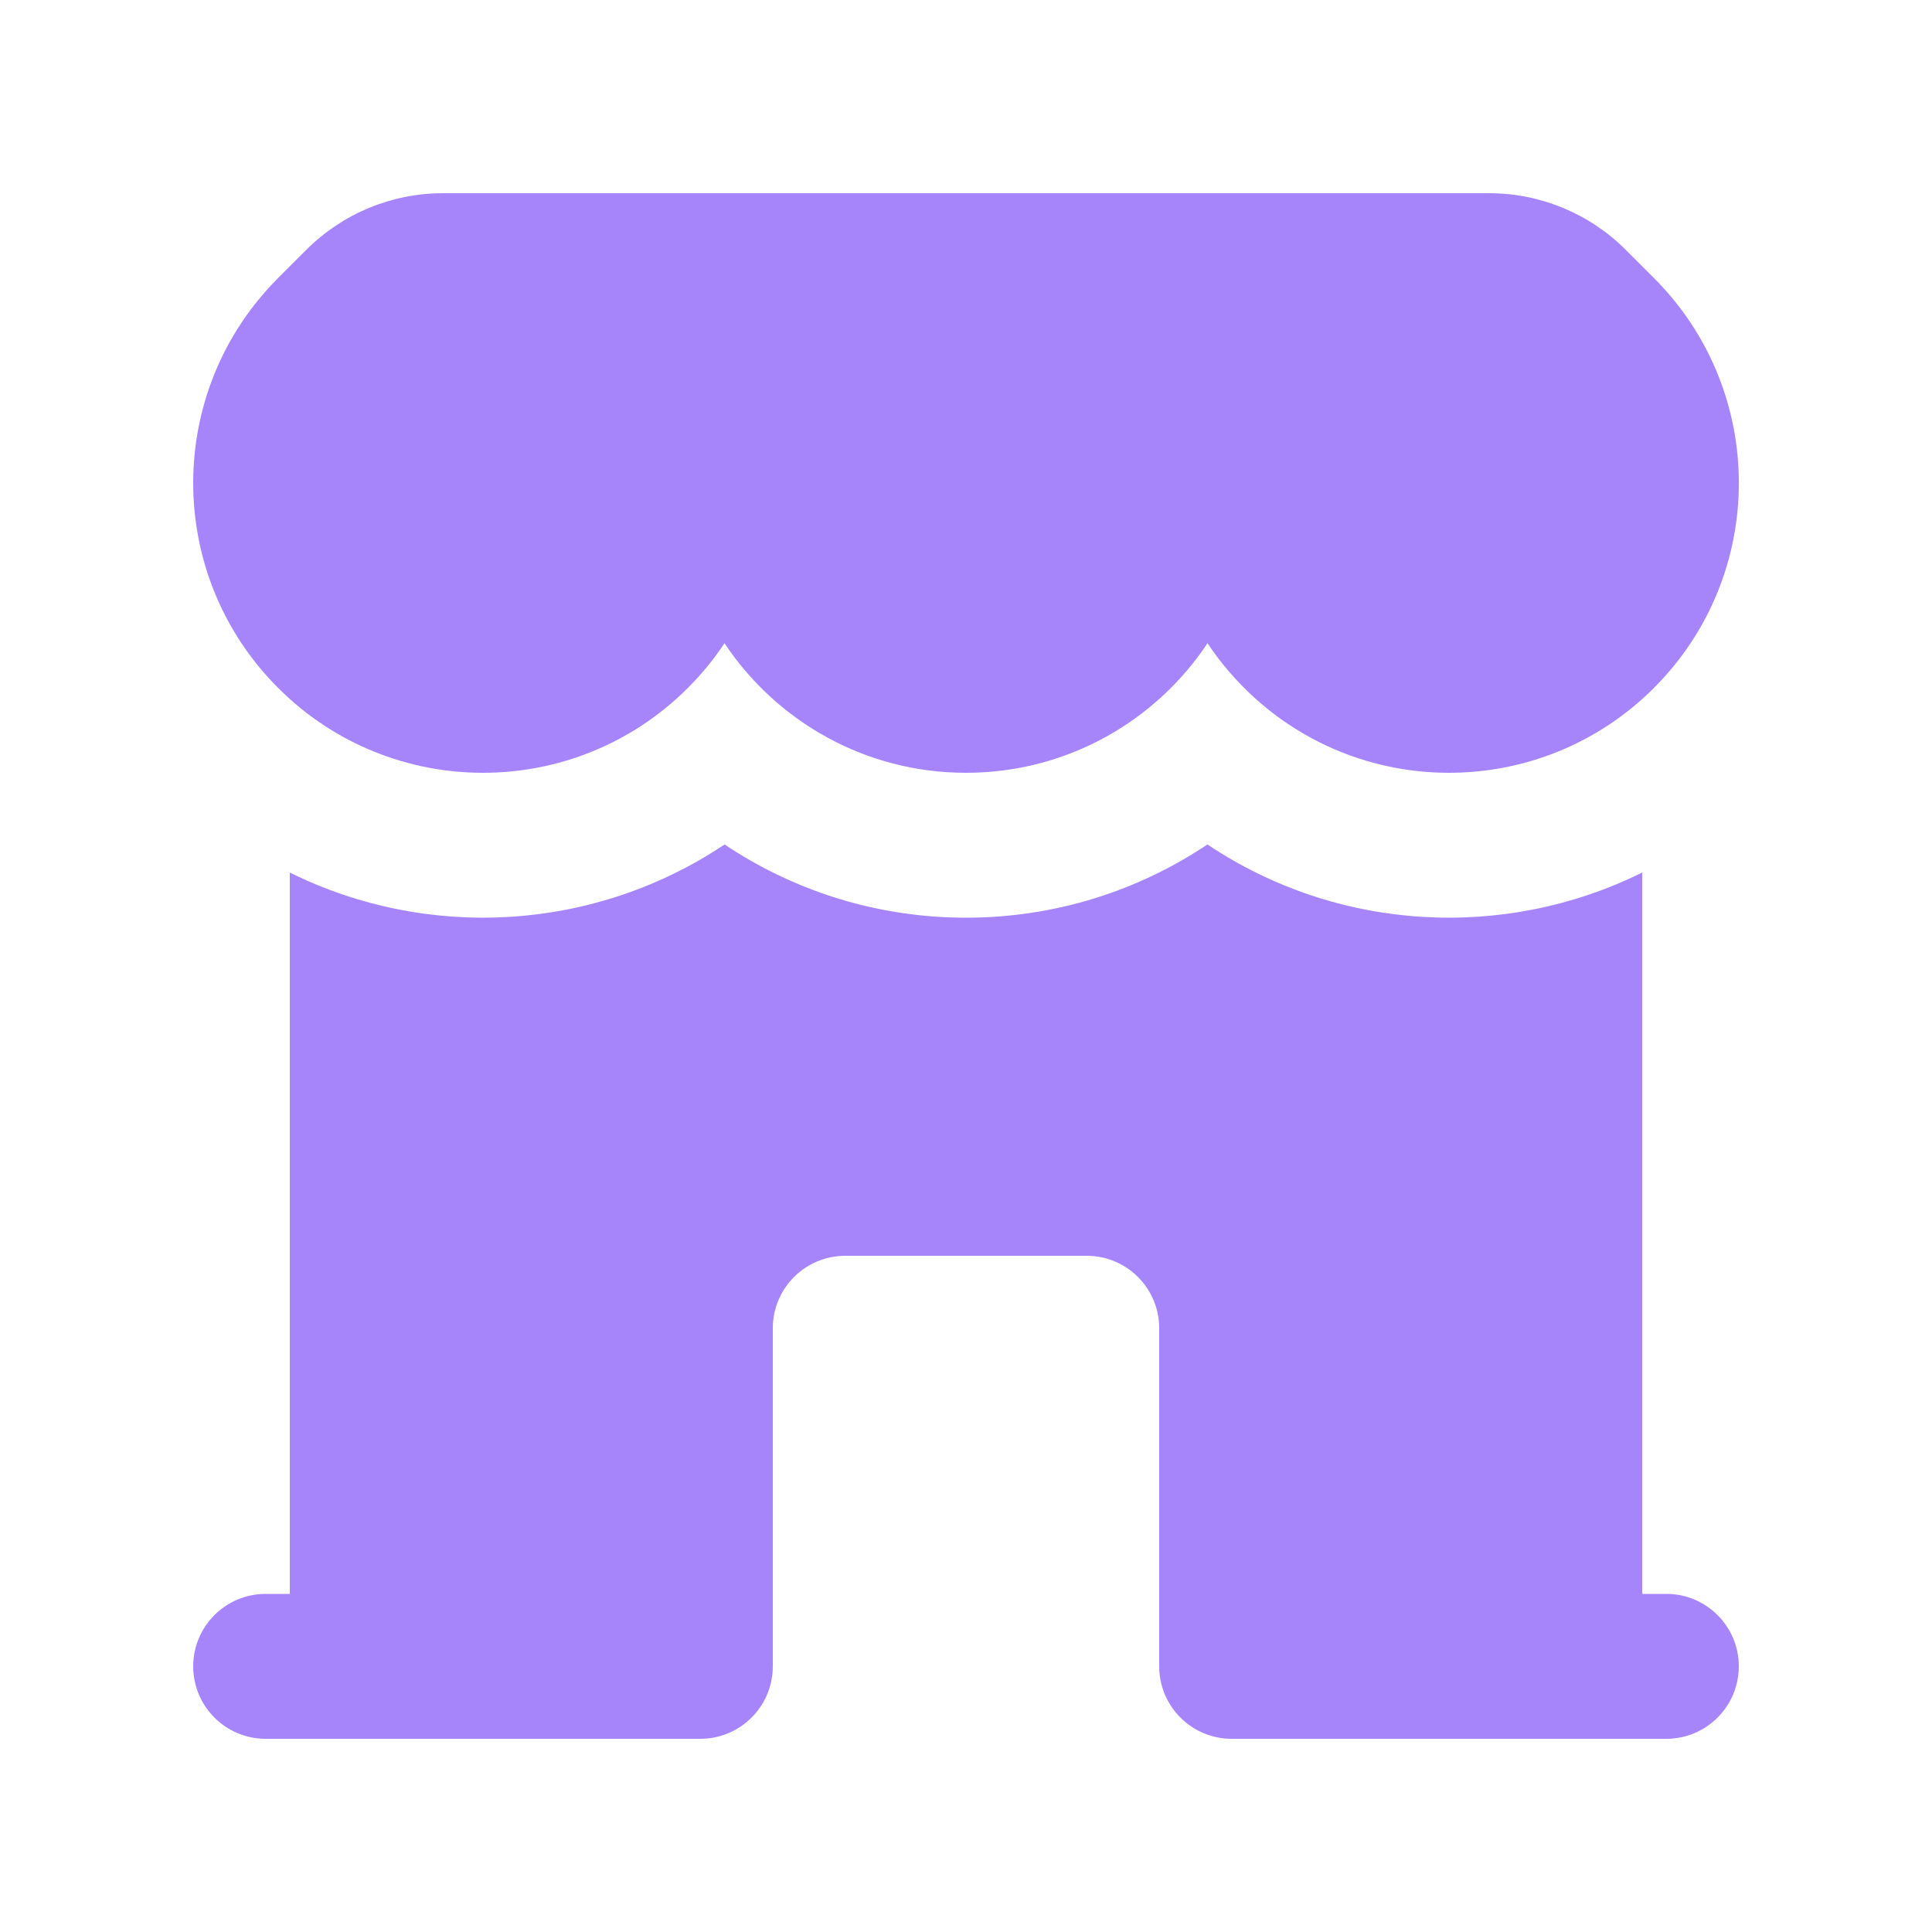
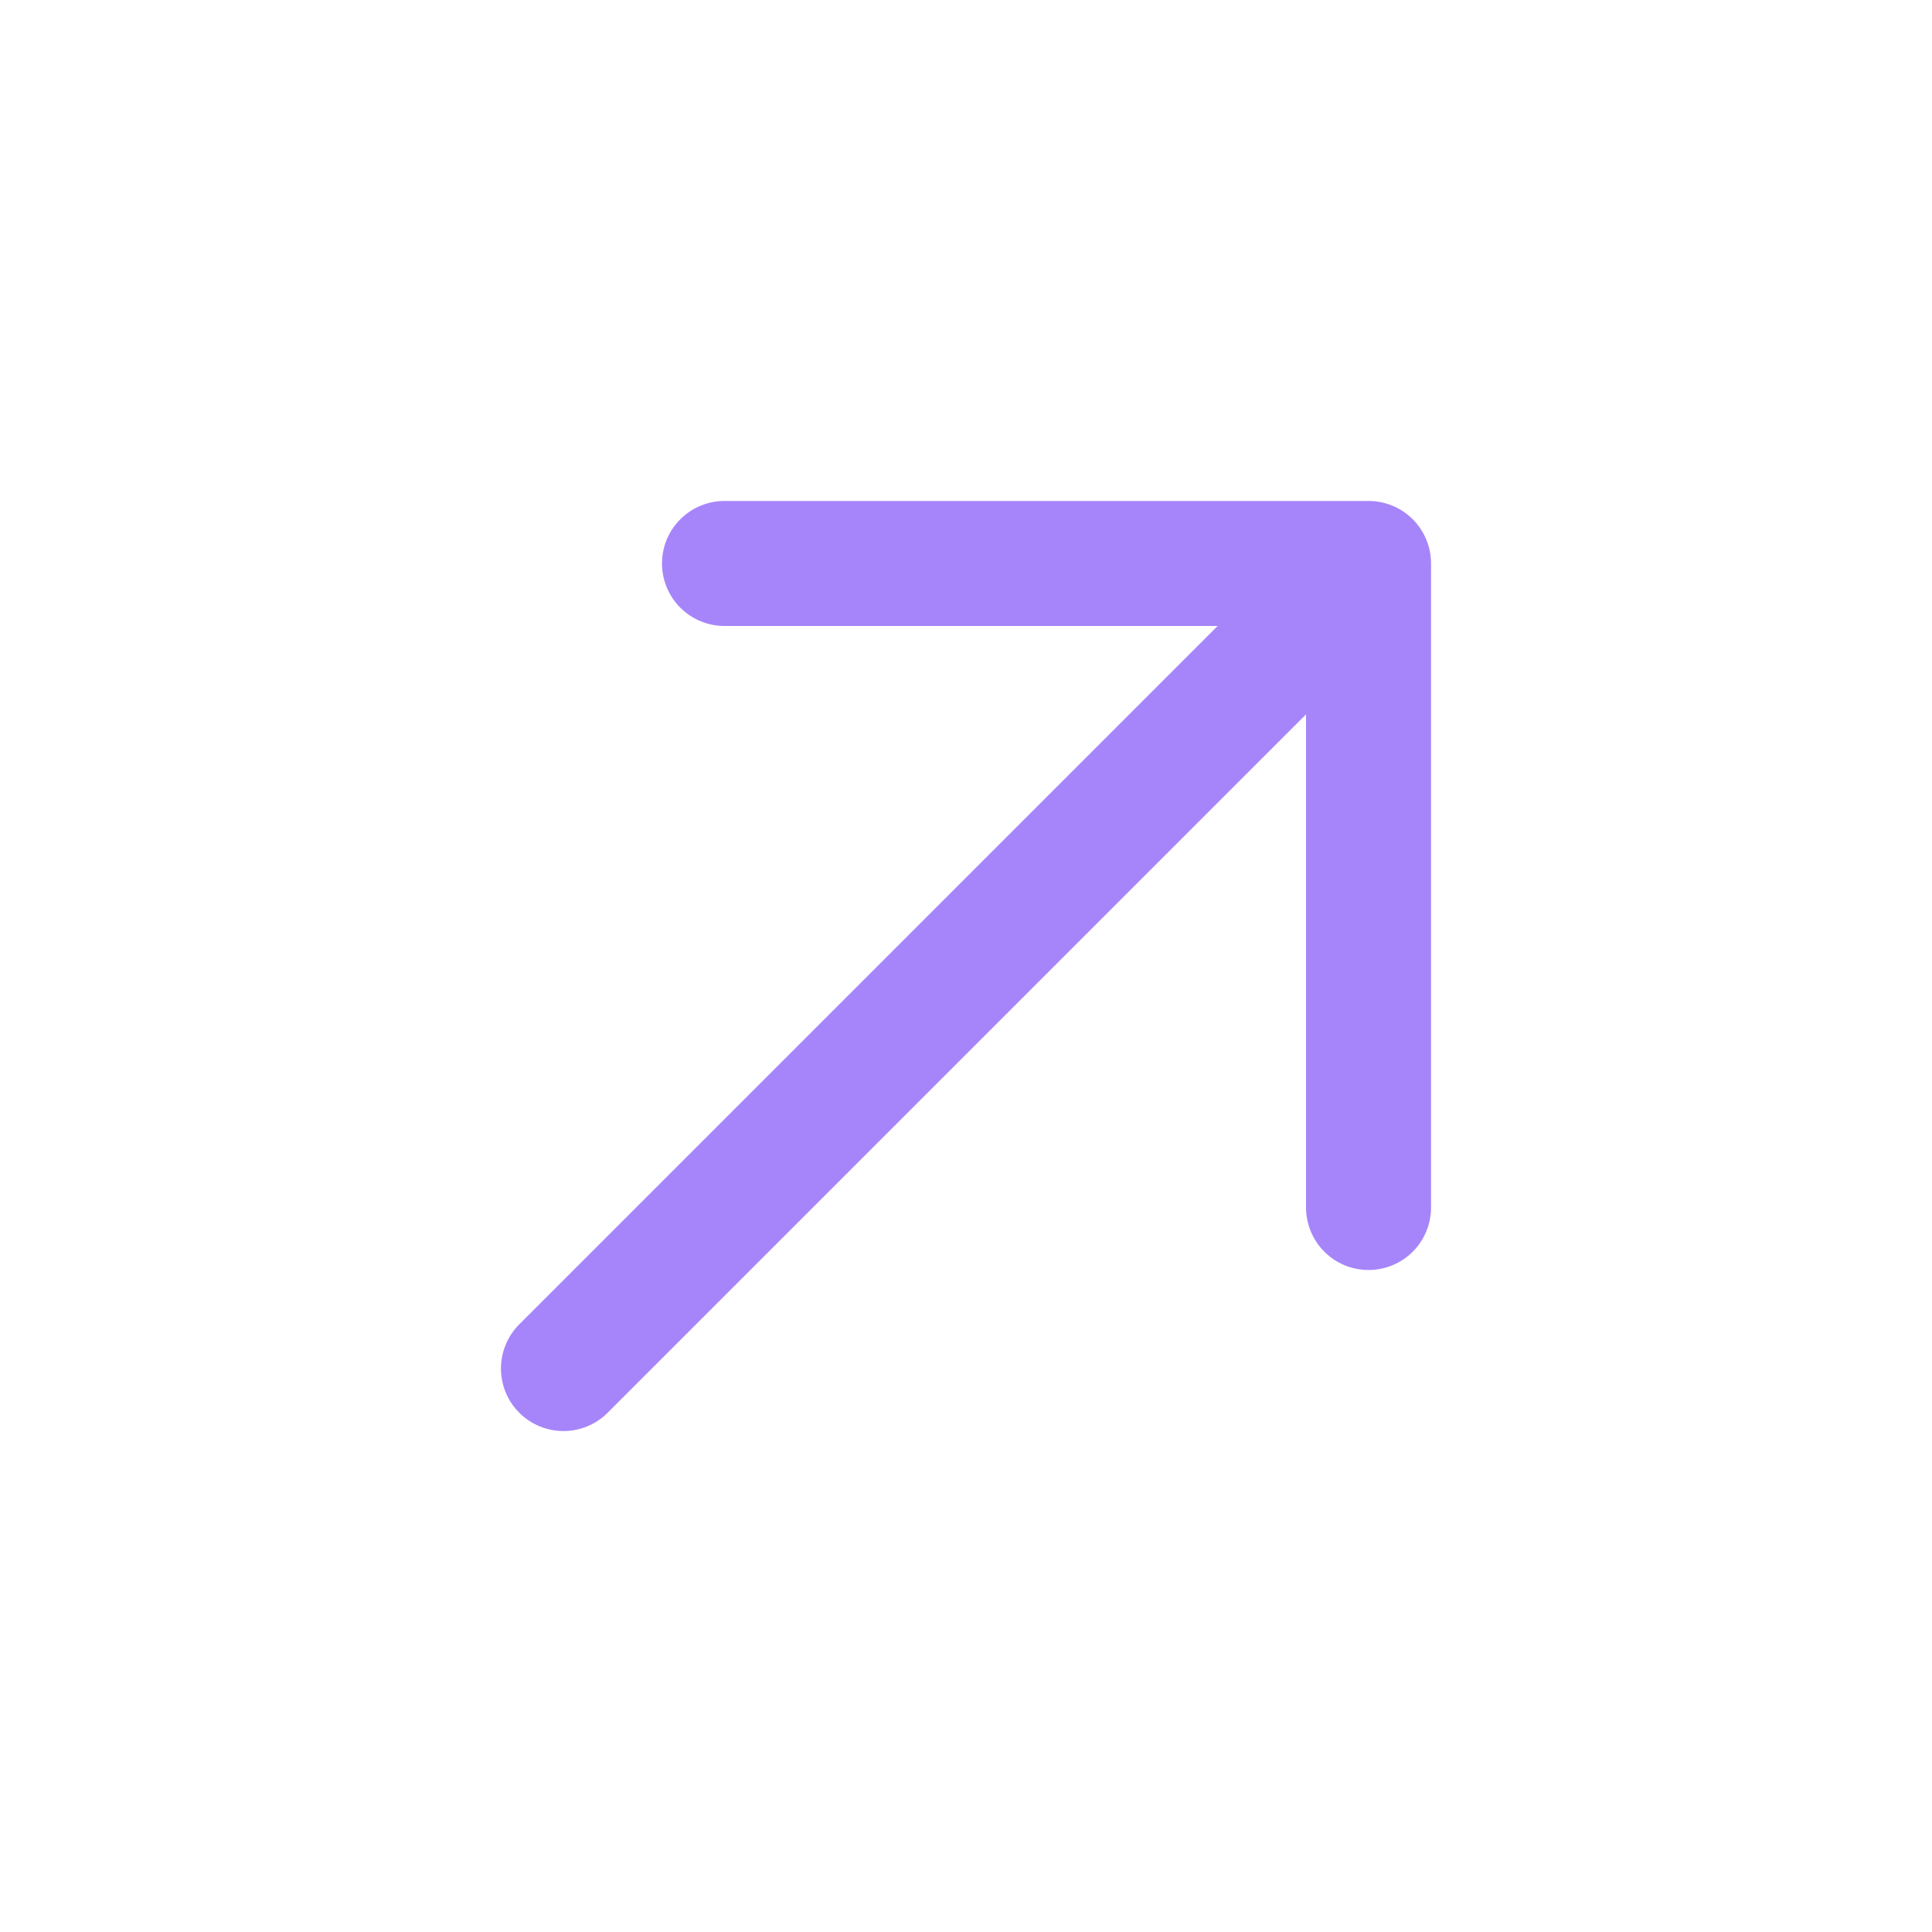
- <svg xmlns="http://www.w3.org/2000/svg" preserveAspectRatio="none" overflow="visible" style="display: block;" width="34" height="34" viewBox="0 0 34 34" fill="none">
-   <g id="Icon">
-     <g id="Union">
-       <path d="M4.894 12.106C6.885 14.098 10.115 14.098 12.106 12.106C12.351 11.861 12.566 11.598 12.75 11.32C13.664 12.694 15.226 13.6 17 13.6C18.774 13.6 20.337 12.694 21.25 11.32C21.435 11.597 21.65 11.861 21.895 12.106C23.886 14.098 27.115 14.098 29.107 12.106C31.099 10.114 31.099 6.885 29.107 4.893L28.61 4.396C27.972 3.758 27.107 3.4 26.205 3.4H7.795C6.894 3.4 6.029 3.758 5.391 4.396L4.894 4.893C2.902 6.885 2.902 10.114 4.894 12.106Z" fill="#A685FA" />
-       <path d="M5.1 15.355C7.528 16.559 10.462 16.395 12.751 14.861C13.966 15.674 15.427 16.15 17 16.15C18.573 16.15 20.035 15.674 21.249 14.861C23.538 16.395 26.472 16.559 28.9 15.355V28.05H29.325C30.029 28.05 30.6 28.621 30.6 29.325C30.6 30.029 30.029 30.6 29.325 30.6H21.675C20.971 30.6 20.4 30.029 20.4 29.325V23.375C20.4 22.671 19.829 22.1 19.125 22.1H14.875C14.171 22.1 13.6 22.671 13.6 23.375V29.325C13.6 30.029 13.029 30.6 12.325 30.6H4.675C3.971 30.6 3.4 30.029 3.4 29.325C3.4 28.621 3.971 28.05 4.675 28.05H5.1V15.355Z" fill="#A685FA" />
-     </g>
-   </g>
+ <svg xmlns="http://www.w3.org/2000/svg" width="34" height="34" viewBox="0 0 34 34" fill="none">
+   <path d="M9.916 24.084L24.084 9.916M24.084 9.916H12.75M24.084 9.916V21.25" stroke="#A685FA" stroke-width="2.2" stroke-linecap="round" stroke-linejoin="round" />
</svg>
